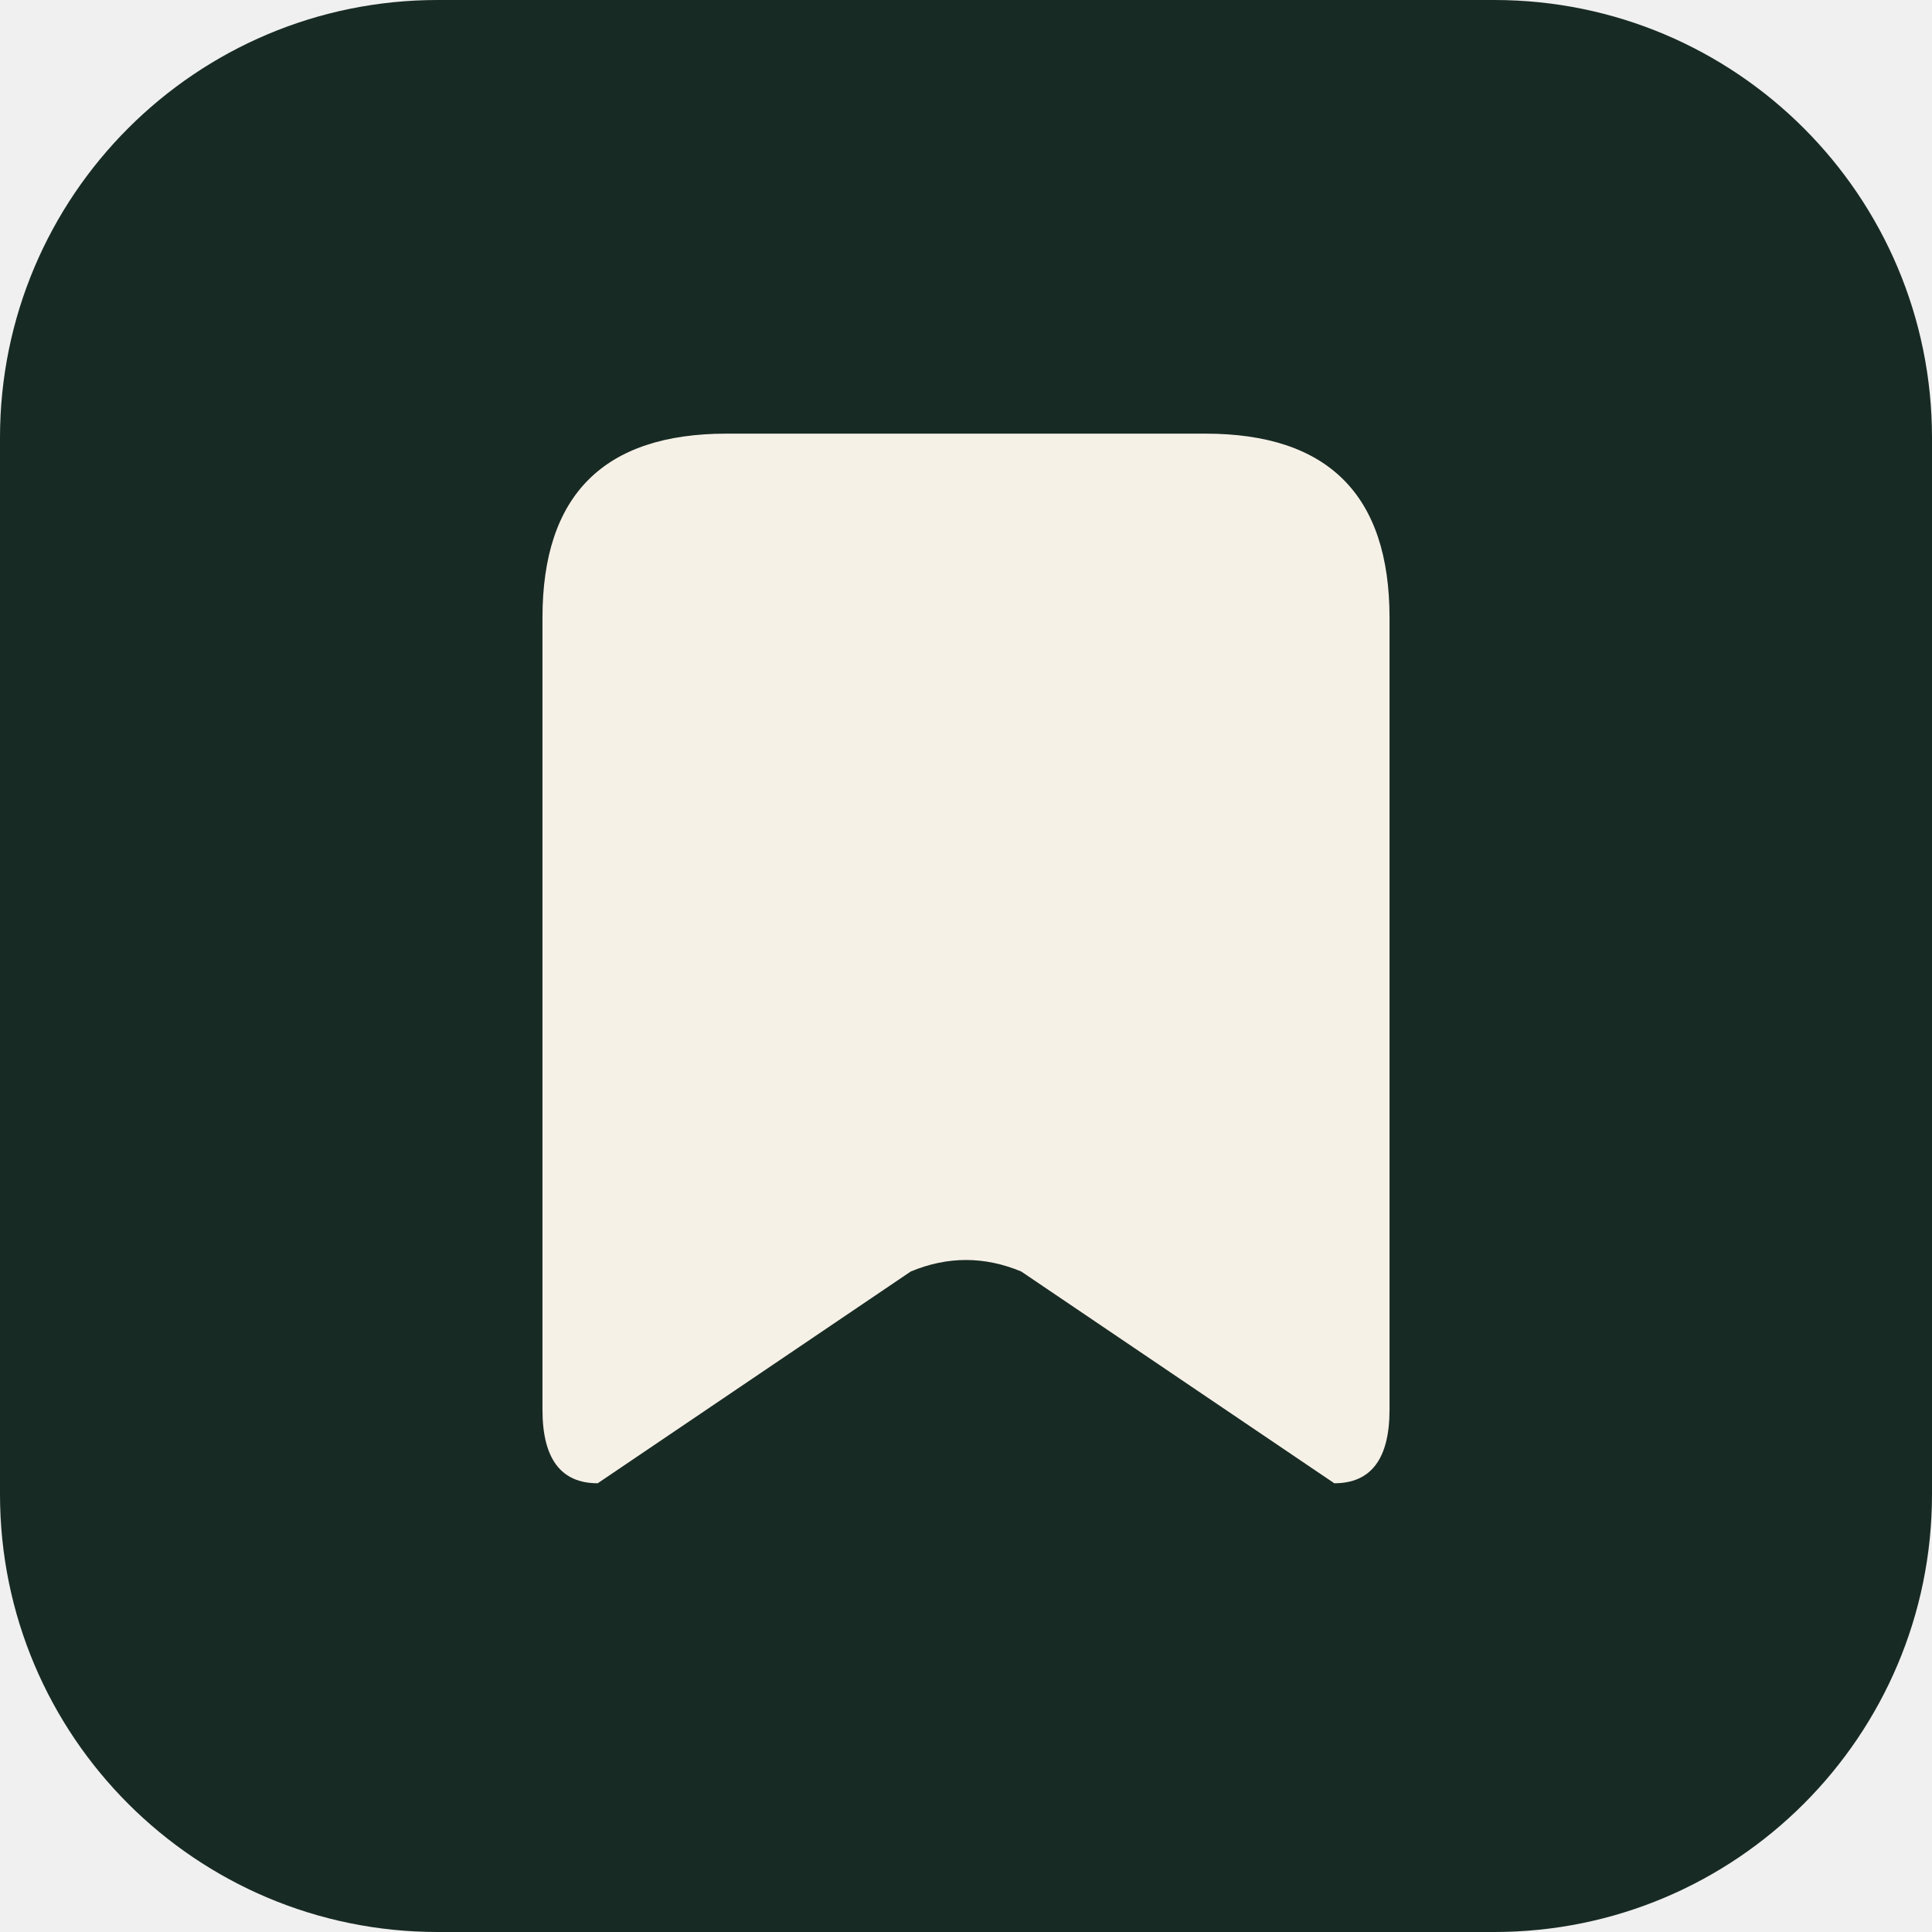
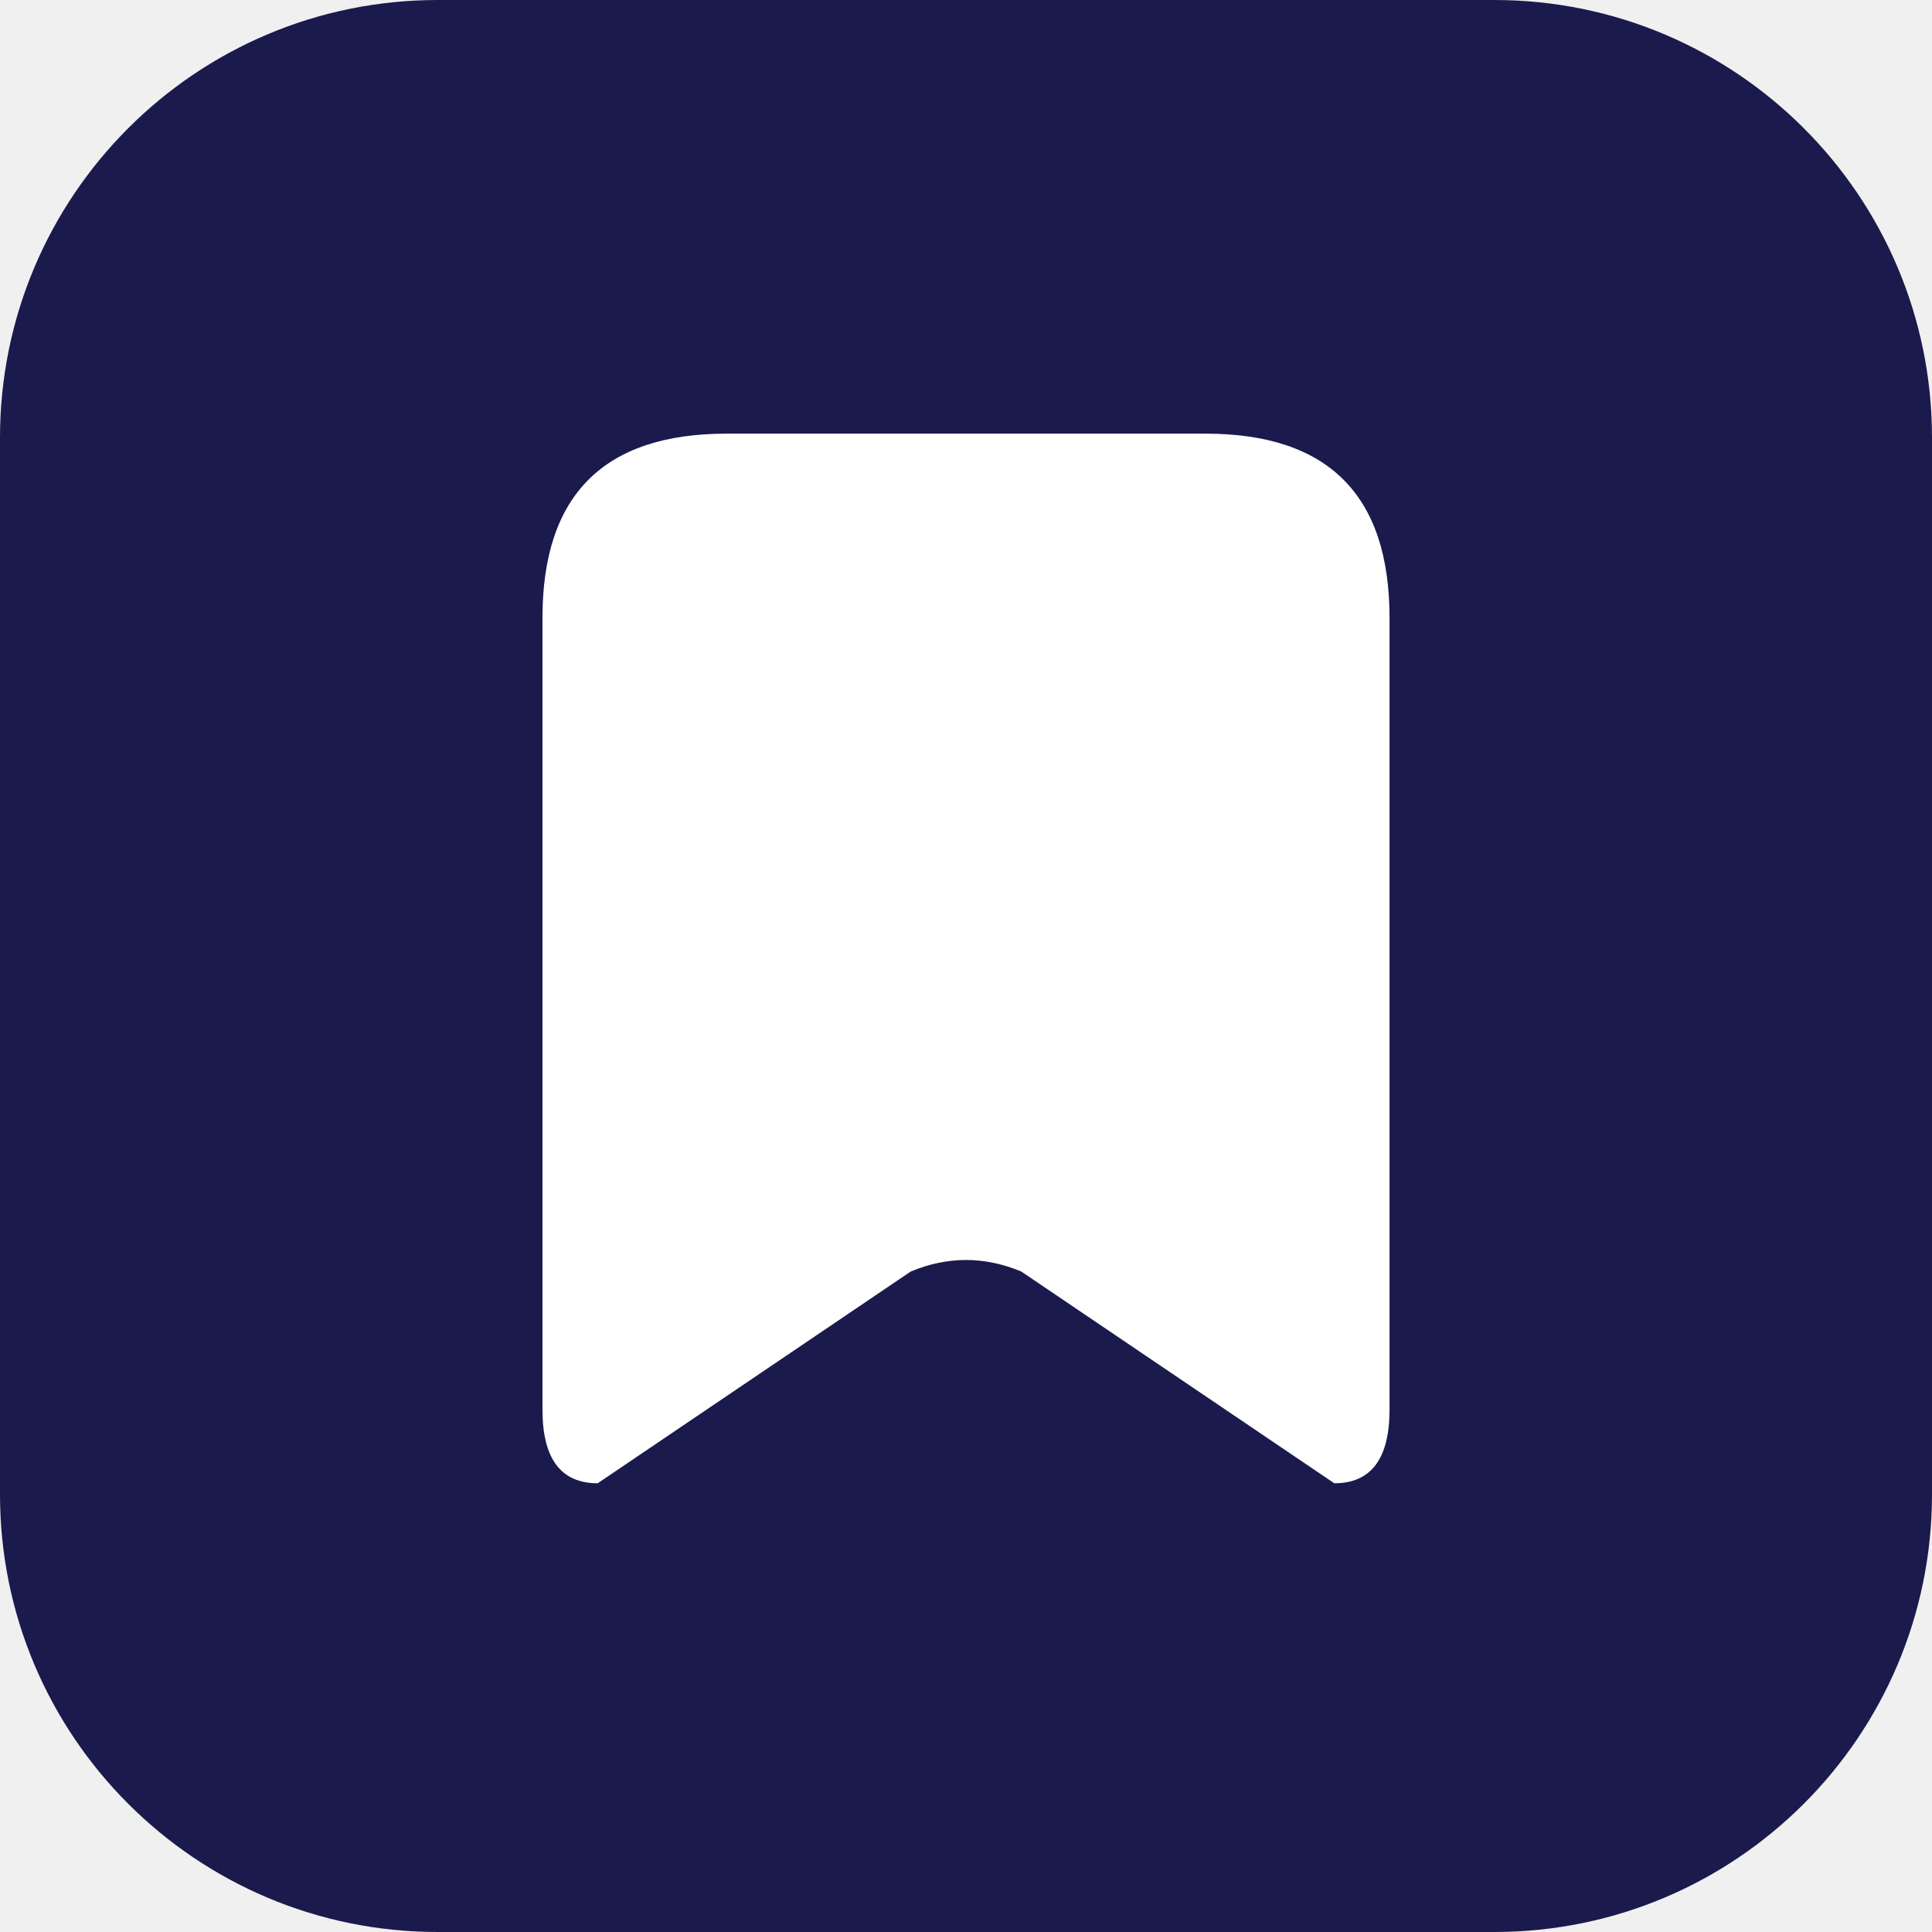
<svg xmlns="http://www.w3.org/2000/svg" viewBox="0 0 512 512" width="512" height="512" role="img" aria-label="Stash">
-   <rect width="512" height="512" rx="116" fill="#182A24" />
+   <rect width="512" height="512" rx="116" fill="#1B1A4D" />
  <g transform="translate(256 254) scale(1.22) translate(-256 -254)">
-     <path d="M 204 140 H 308 Q 348 140 348 180 V 352 Q 348 368 336 368 L 268 322 Q 256 317 244 322 L 176 368 Q 164 368 164 352 V 180 Q 164 140 204 140 Z" fill="#F6F1E7" />
+     <path d="M 204 140 H 308 Q 348 140 348 180 V 352 Q 348 368 336 368 L 268 322 Q 256 317 244 322 L 176 368 Q 164 368 164 352 V 180 Q 164 140 204 140 Z" fill="#FFFFFF" />
  </g>
</svg>
